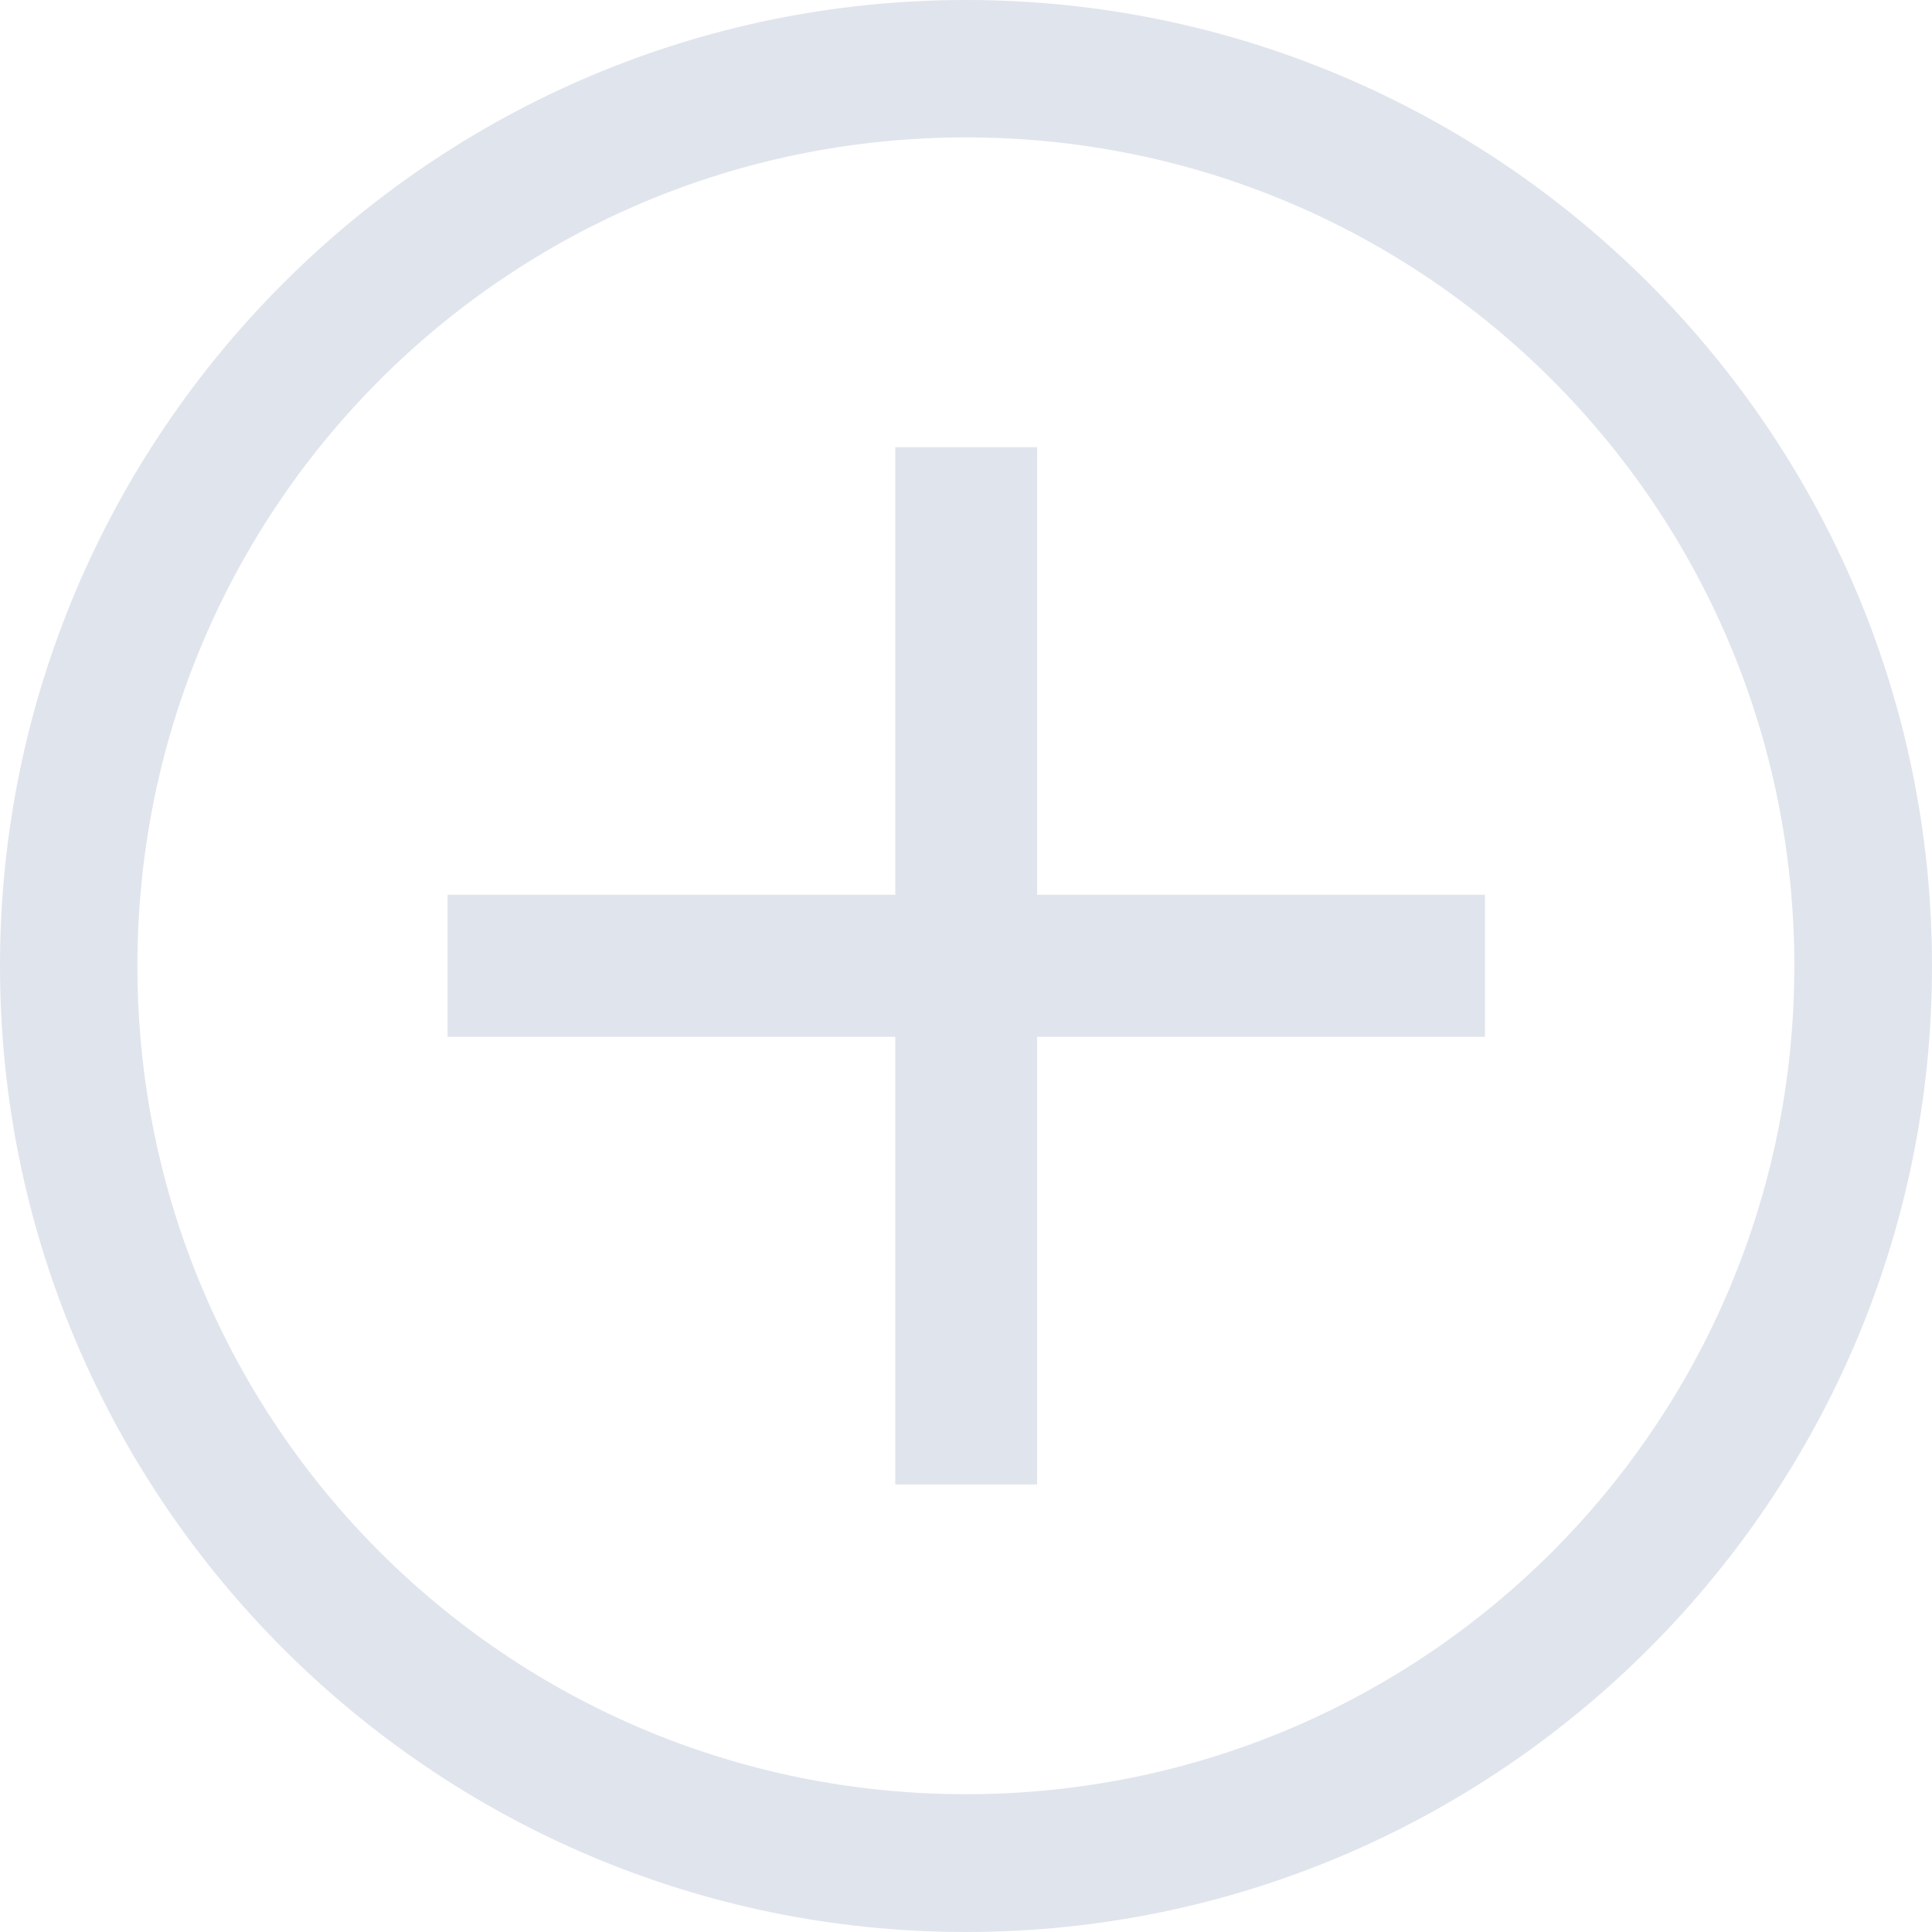
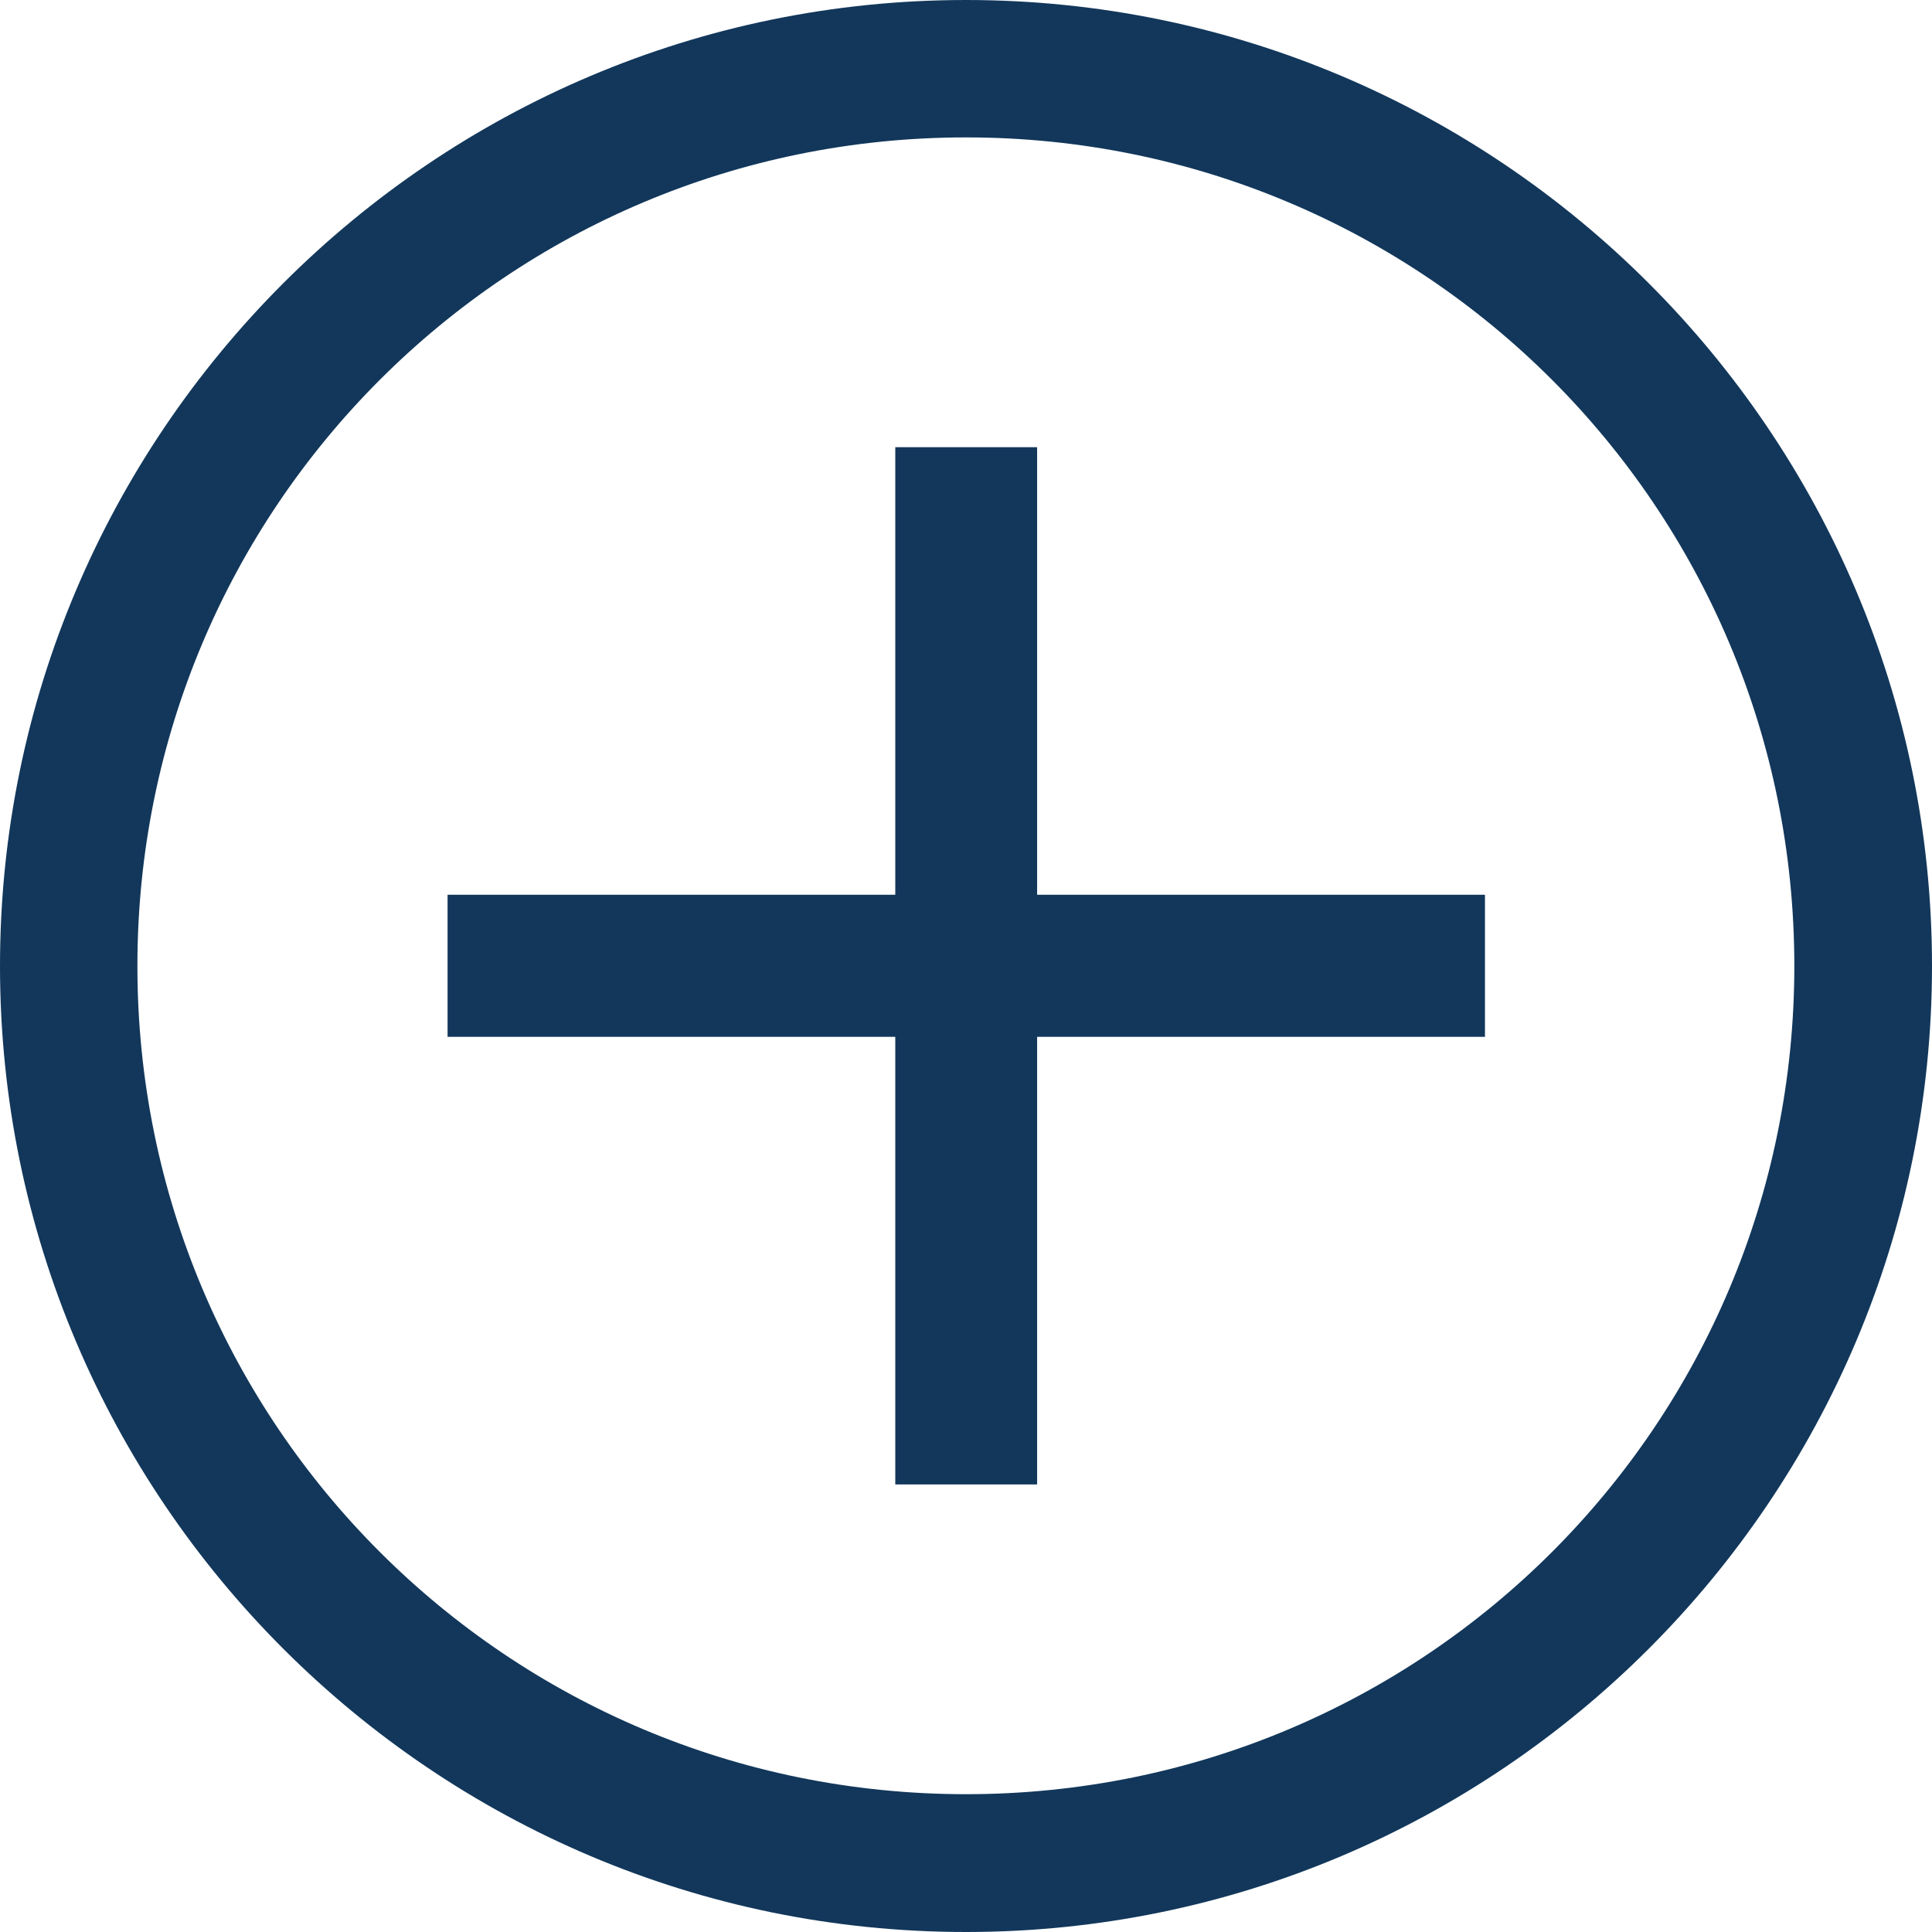
<svg xmlns="http://www.w3.org/2000/svg" width="14.37mm" height="14.37mm" viewBox="0 0 14.37 14.37" version="1.1" id="svg1" xml:space="preserve">
  <defs id="defs1" />
  <style type="text/css" id="style1">.st0{fill-rule:evenodd;clip-rule:evenodd;}</style>
  <style type="text/css" id="style1-2">.st0{fill-rule:evenodd;clip-rule:evenodd;}</style>
-   <path id="circle22" style="color:#000000;fill:#e0e4ed;fill-opacity:1;stroke-width:1;stroke-linecap:round;-inkscape-stroke:none;paint-order:markers fill stroke" d="M 14.37,7.185 C 14.37,3.223 11.147,8.9214263e-6 7.185,8.9214263e-6 3.223,8.9214263e-6 1.1753677e-6,3.223 1.1753677e-6,7.185 1.1753677e-6,11.147 3.223,14.37 7.185,14.37 c 3.962,0 7.185,-3.223 7.185,-7.185 z m -1.024,0 c 0,3.409 -2.752,6.16 -6.161,6.16 -3.409,0 -6.163,-2.751 -6.163,-6.16 0,-3.409 2.754,-6.163 6.163,-6.163 3.409,0 6.161,2.754 6.161,6.163 z m -2.301,-0.53 H 7.714 v -3.329 h -1.055 v 3.329 h -3.33 v 1.057 h 3.33 v 3.329 h 1.055 V 7.712 h 3.331 z" />
+   <path id="circle22" style="color:#000000;fill:#12375b;fill-opacity:1;stroke-width:1;stroke-linecap:round;-inkscape-stroke:none;paint-order:markers fill stroke" d="M 14.37,7.185 C 14.37,3.223 11.147,8.9214263e-6 7.185,8.9214263e-6 3.223,8.9214263e-6 1.1753677e-6,3.223 1.1753677e-6,7.185 1.1753677e-6,11.147 3.223,14.37 7.185,14.37 c 3.962,0 7.185,-3.223 7.185,-7.185 z m -1.024,0 c 0,3.409 -2.752,6.16 -6.161,6.16 -3.409,0 -6.163,-2.751 -6.163,-6.16 0,-3.409 2.754,-6.163 6.163,-6.163 3.409,0 6.161,2.754 6.161,6.163 z m -2.301,-0.53 H 7.714 v -3.329 h -1.055 v 3.329 h -3.33 v 1.057 h 3.33 v 3.329 h 1.055 V 7.712 h 3.331 z" />
</svg>
